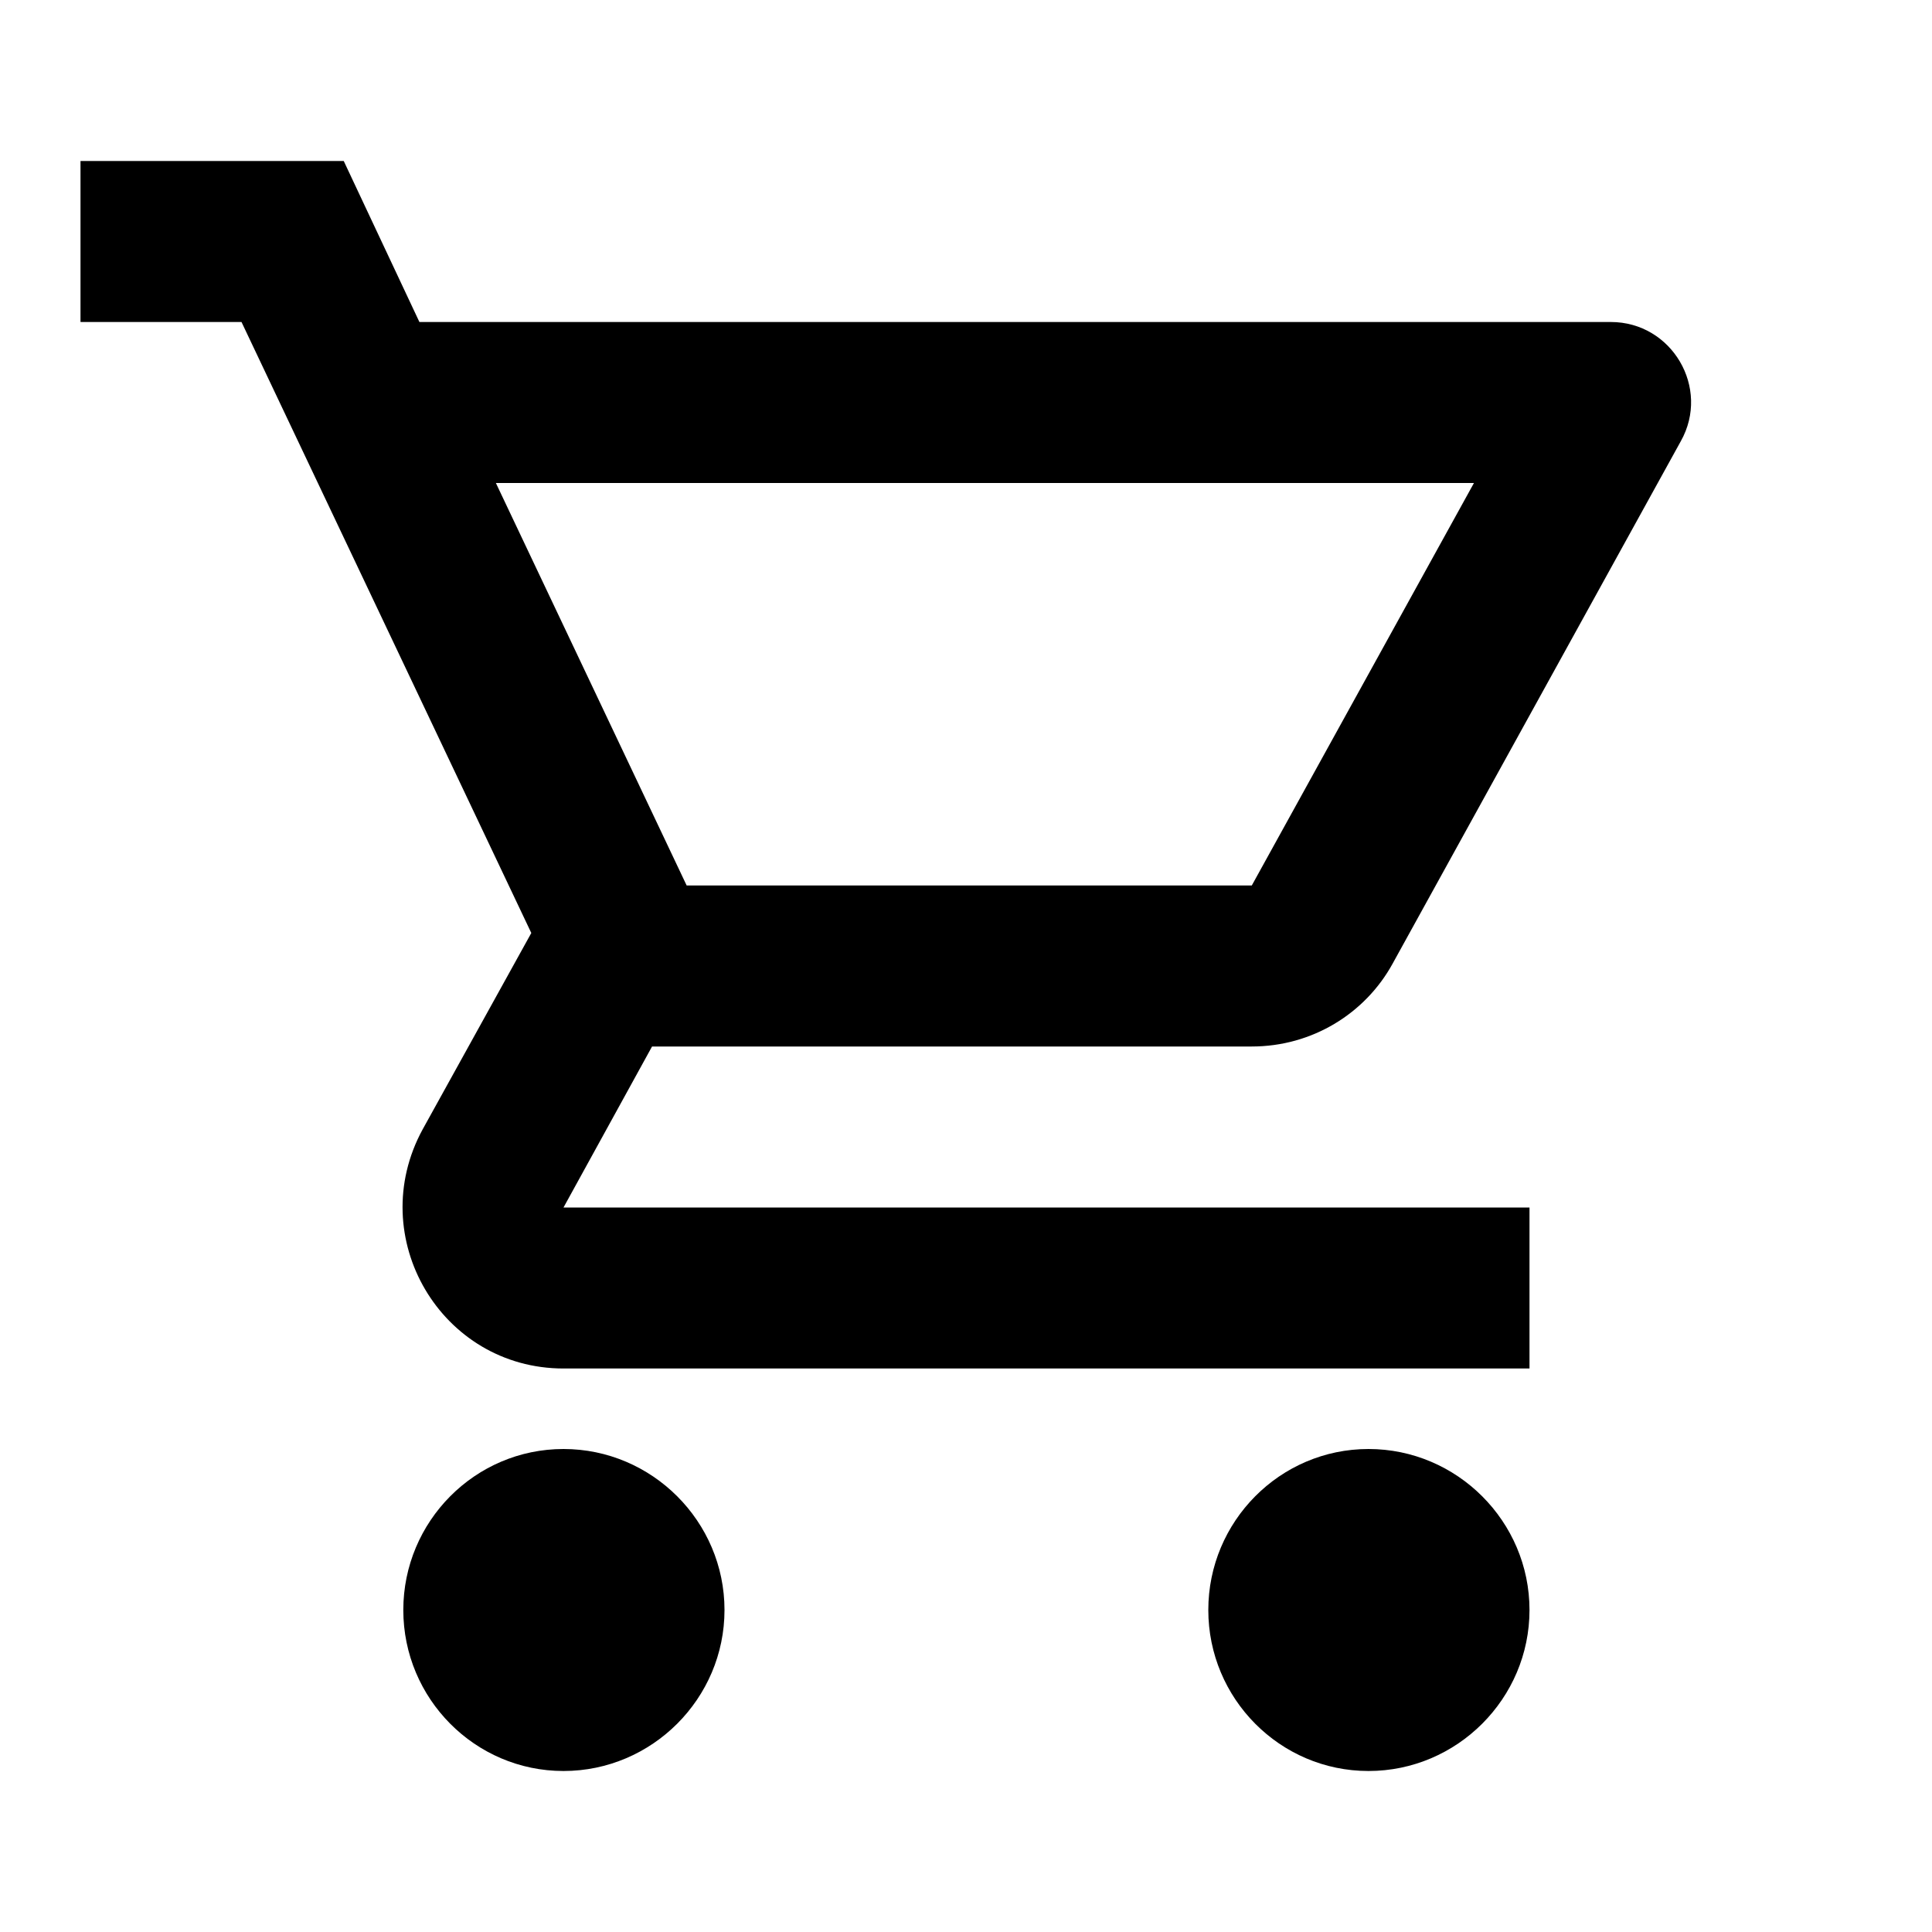
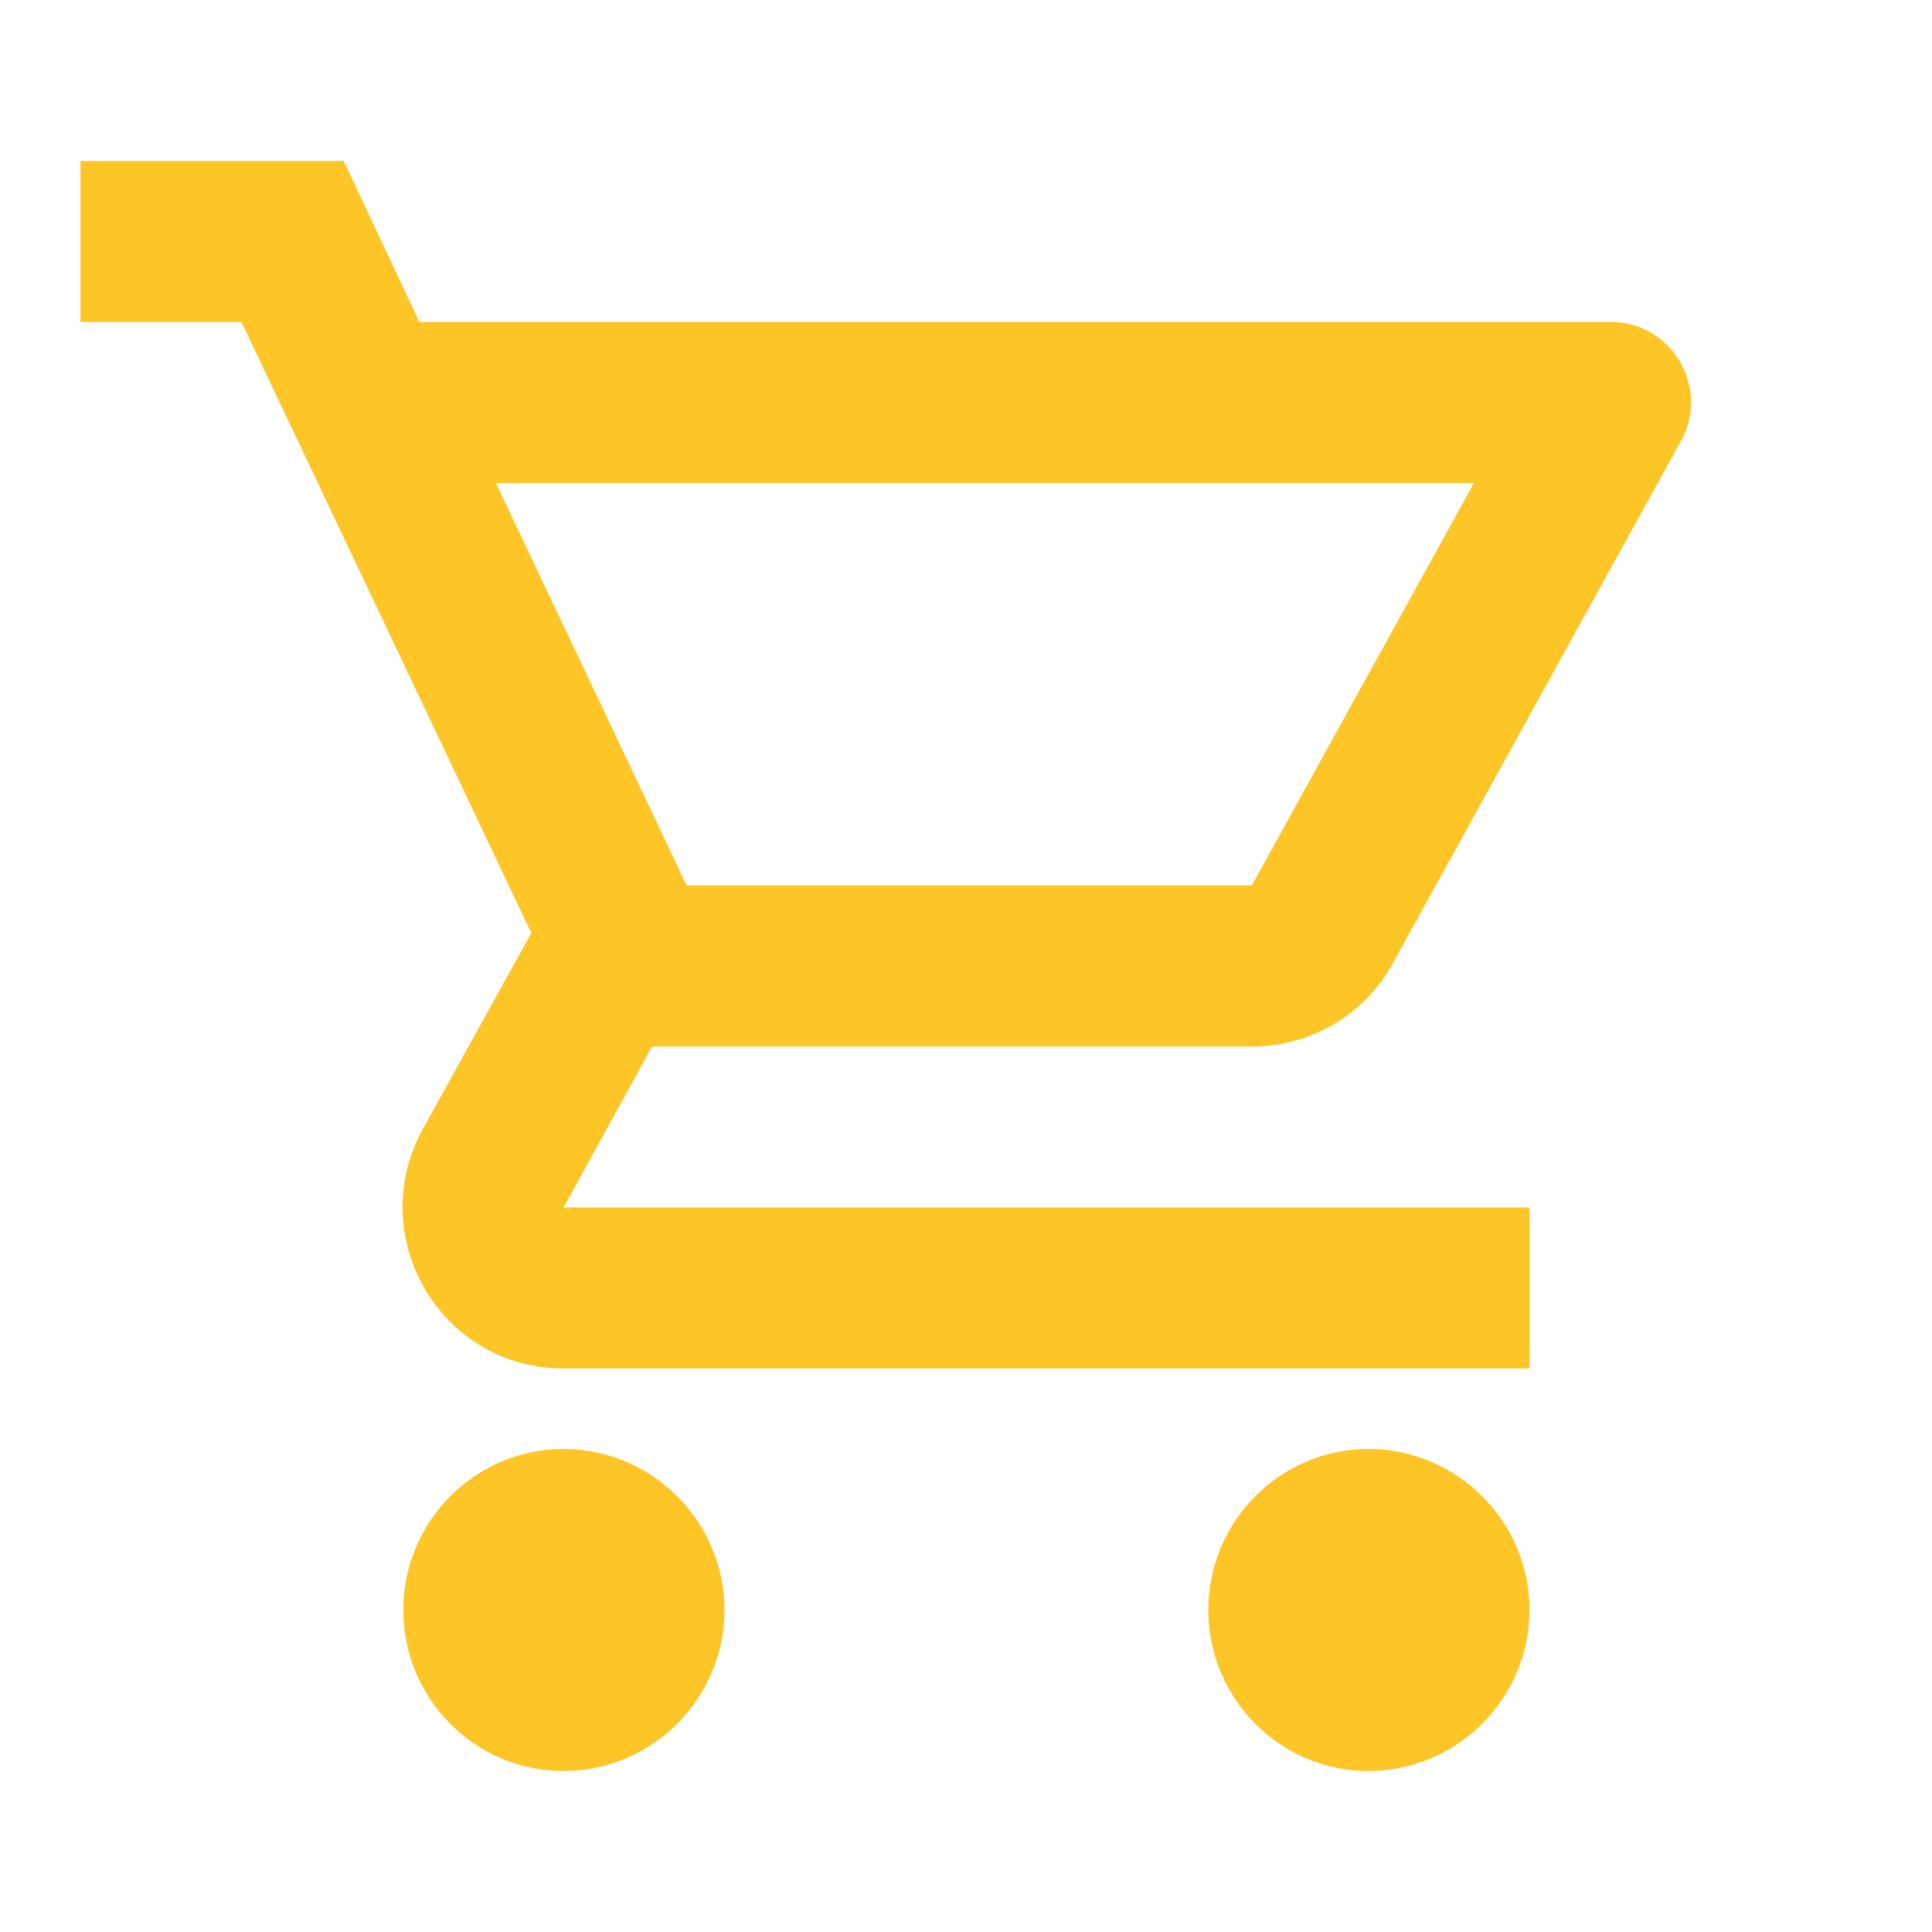
- <svg xmlns="http://www.w3.org/2000/svg" height="24px" viewBox="0 0 24 24" width="24px" fill="#000000">
+ <svg xmlns="http://www.w3.org/2000/svg" height="24px" viewBox="0 0 24 24" width="24px" fill="#fdc525">
  <path d="M0 0h24v24H0V0z" fill="none" />
  <path d="M15.55 13c.75 0 1.41-.41 1.75-1.03l3.58-6.49c.37-.66-.11-1.48-.87-1.48H5.21l-.94-2H1v2h2l3.6 7.59-1.35 2.44C4.52 15.37 5.48 17 7 17h12v-2H7l1.1-2h7.45zM6.16 6h12.15l-2.76 5H8.53L6.16 6zM7 18c-1.1 0-1.99.9-1.99 2S5.9 22 7 22s2-.9 2-2-.9-2-2-2zm10 0c-1.1 0-1.99.9-1.99 2s.89 2 1.99 2 2-.9 2-2-.9-2-2-2z" />
</svg>
